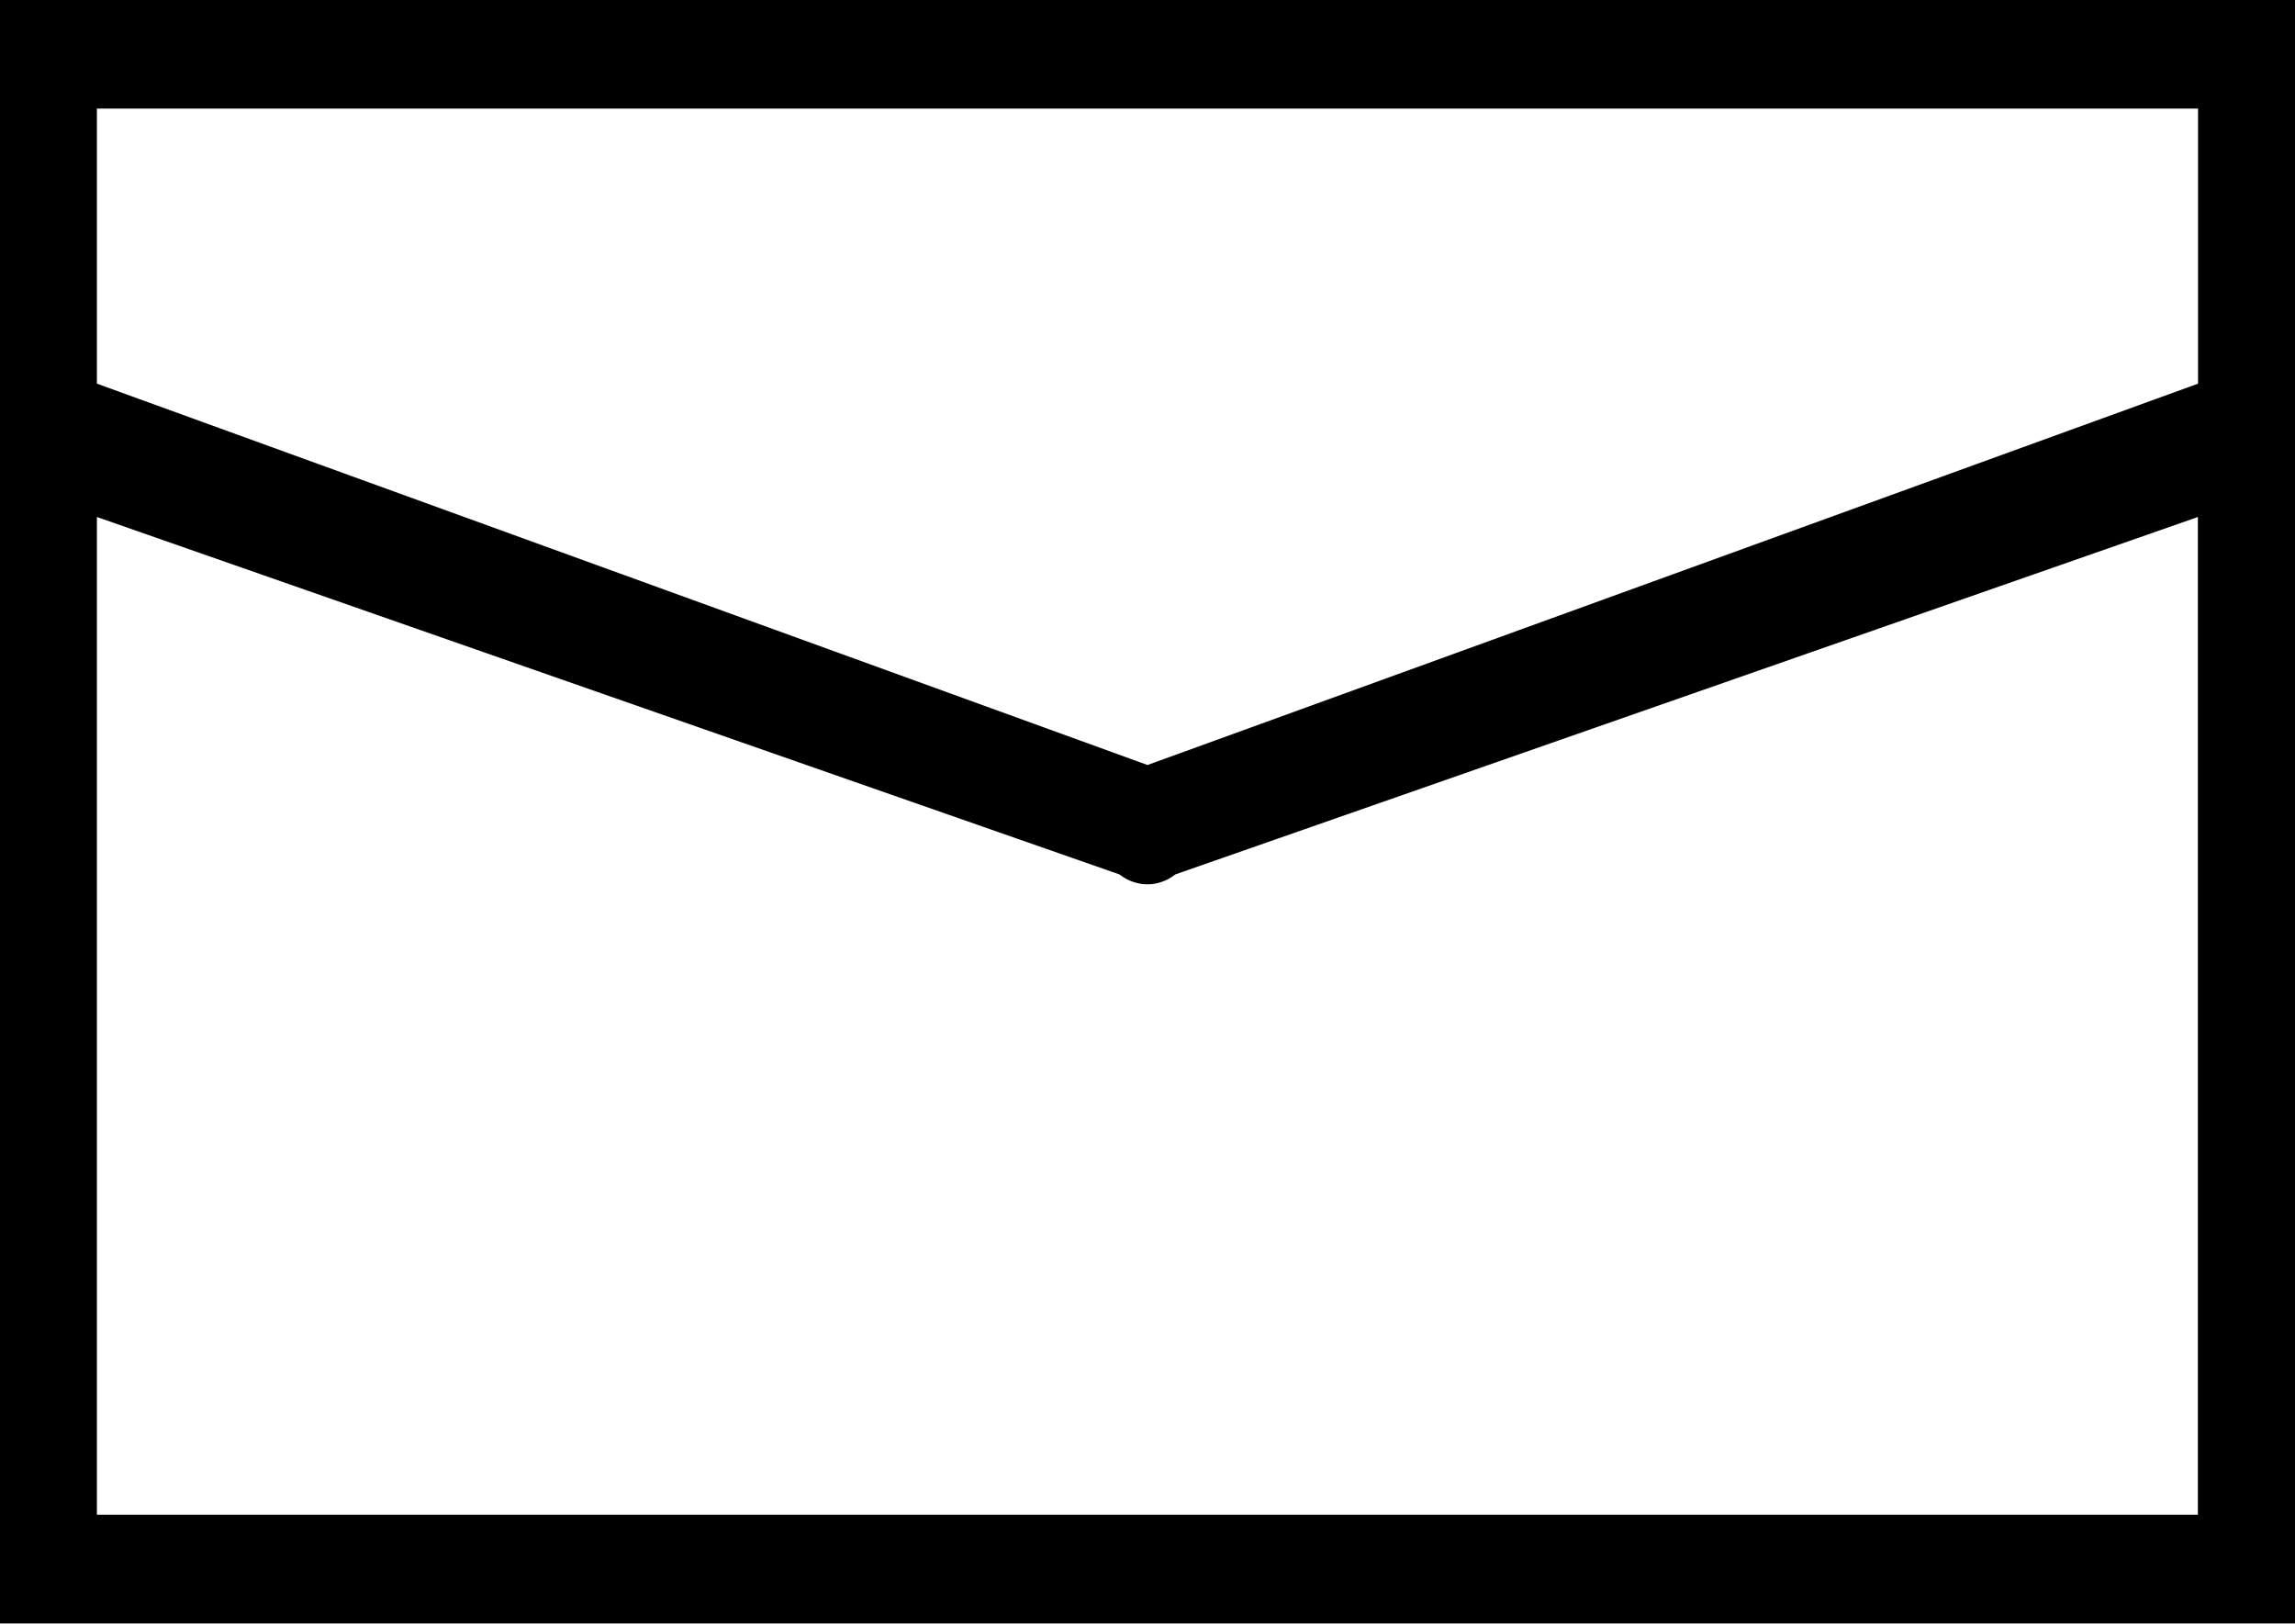
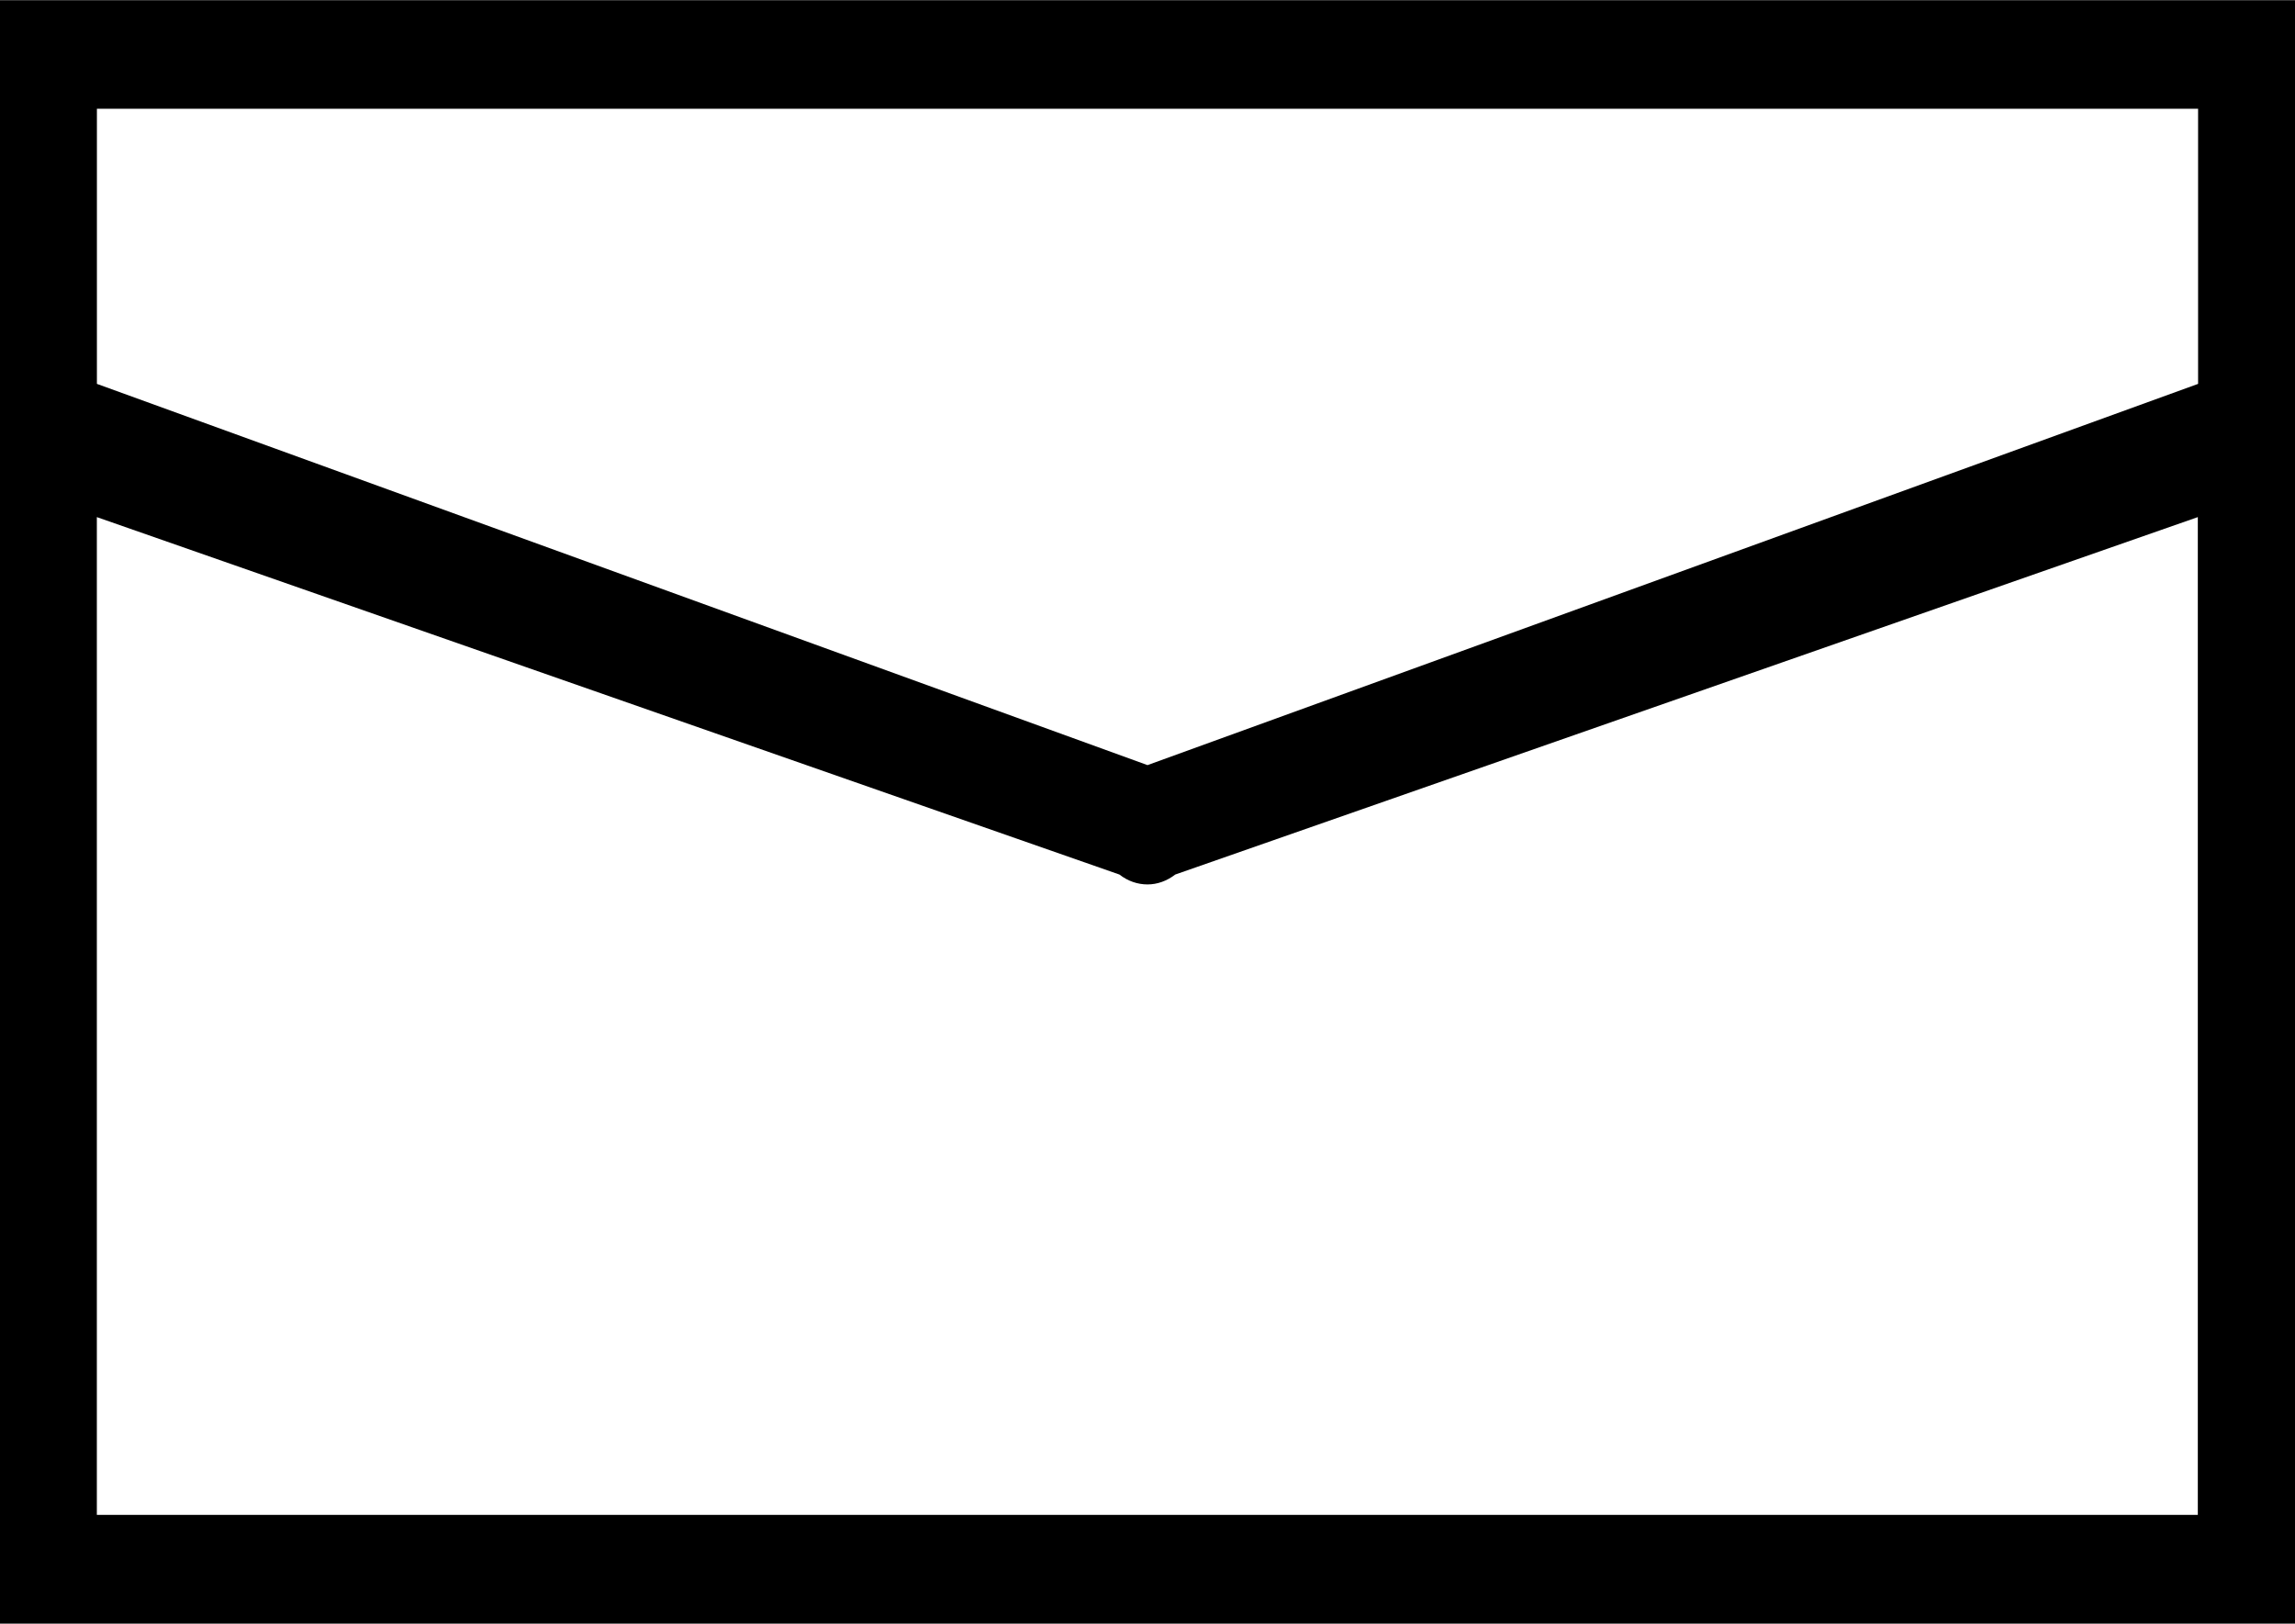
- <svg xmlns="http://www.w3.org/2000/svg" version="1.1" id="Слой_1" x="0px" y="0px" width="40.876px" height="28.914px" viewBox="-7.543 -1 40.876 28.914" style="enable-background:new -7.543 -1 40.876 28.914;" xml:space="preserve">
-   <path d="M-7.543-1v28.914h40.876V-1H-7.543z M31.606,0.934v4.899l-18.711,6.792L-5.817,5.833V0.934H31.606z M-5.817,25.979V8.208  l18.213,6.366c0.149,0.117,0.324,0.176,0.499,0.176c0.174,0,0.344-0.059,0.495-0.176l18.213-6.366v17.769H-5.817V25.979z" />
+ <svg xmlns="http://www.w3.org/2000/svg" width="32" height="22.64" viewBox="-7.543 -1 40.876 28.914">
+   <path d="M-7.543-1v28.914h40.876V-1H-7.543zM31.607.934v4.9l-18.712 6.79-18.712-6.79v-4.9h37.423zM-5.818 25.98V8.207l18.213 6.366c.15.117.324.176.5.176.173 0 .343-.06.494-.176l18.213-6.366v17.77h-37.42z" />
</svg>
